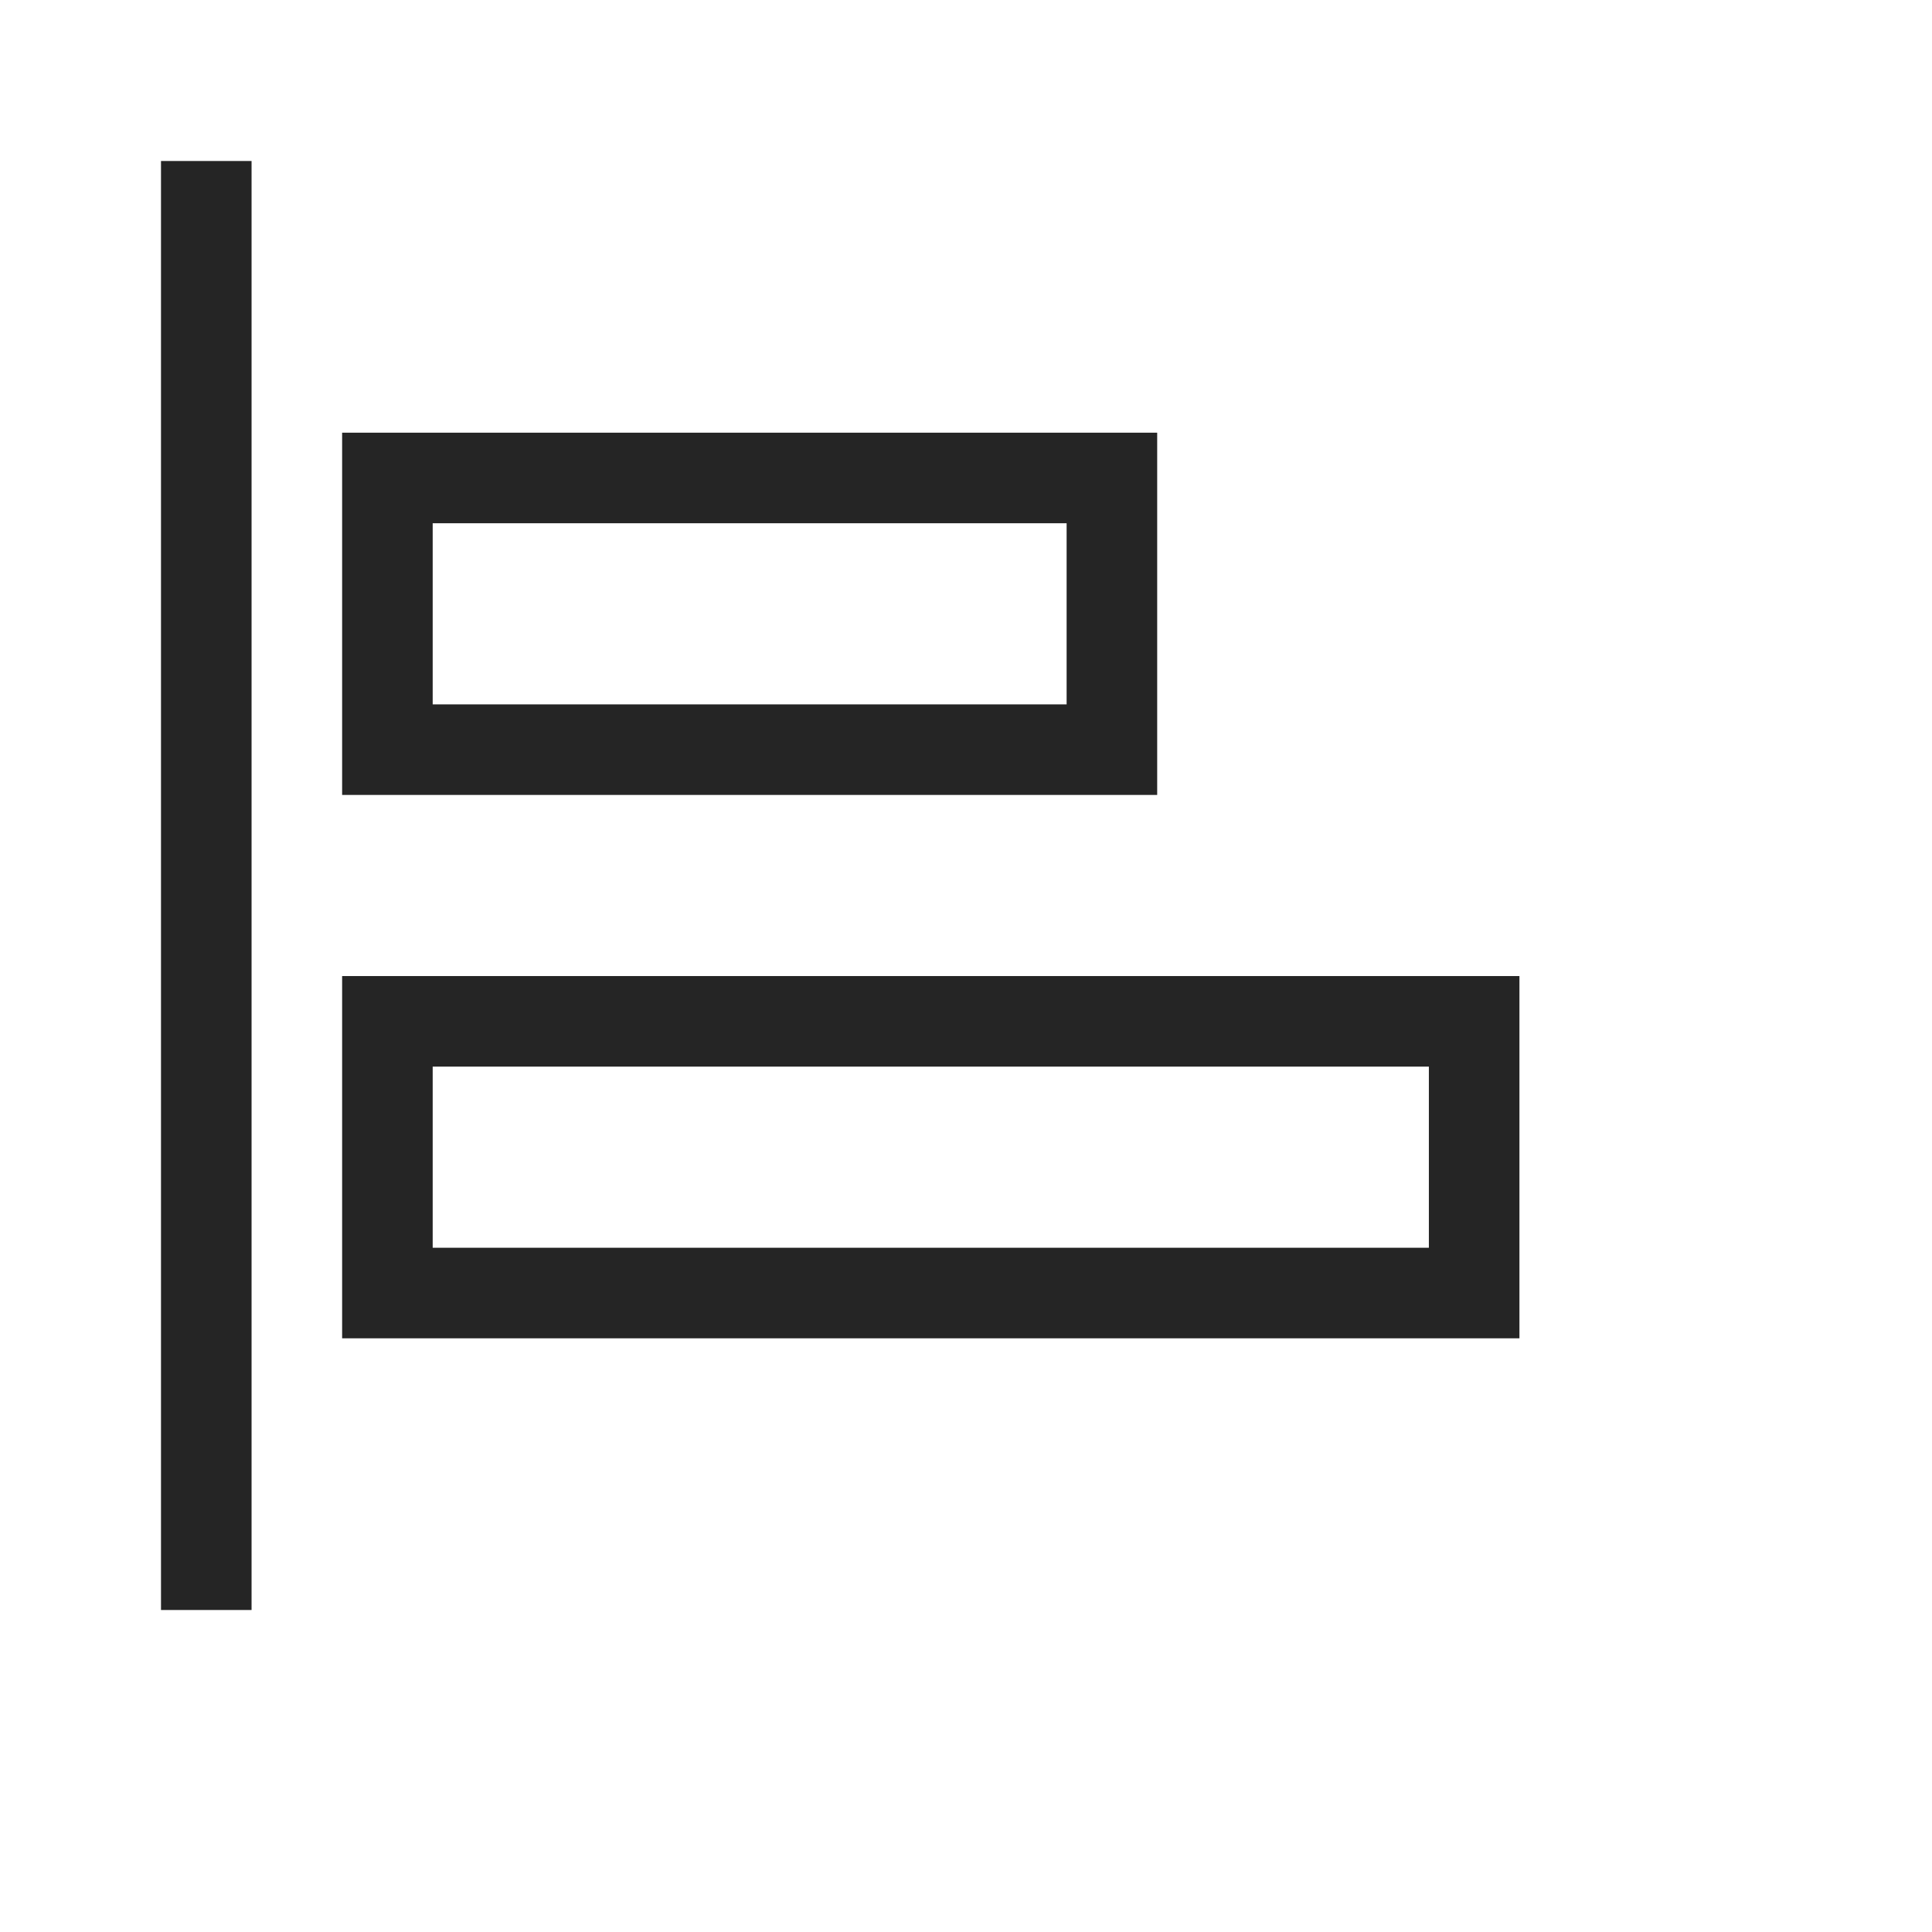
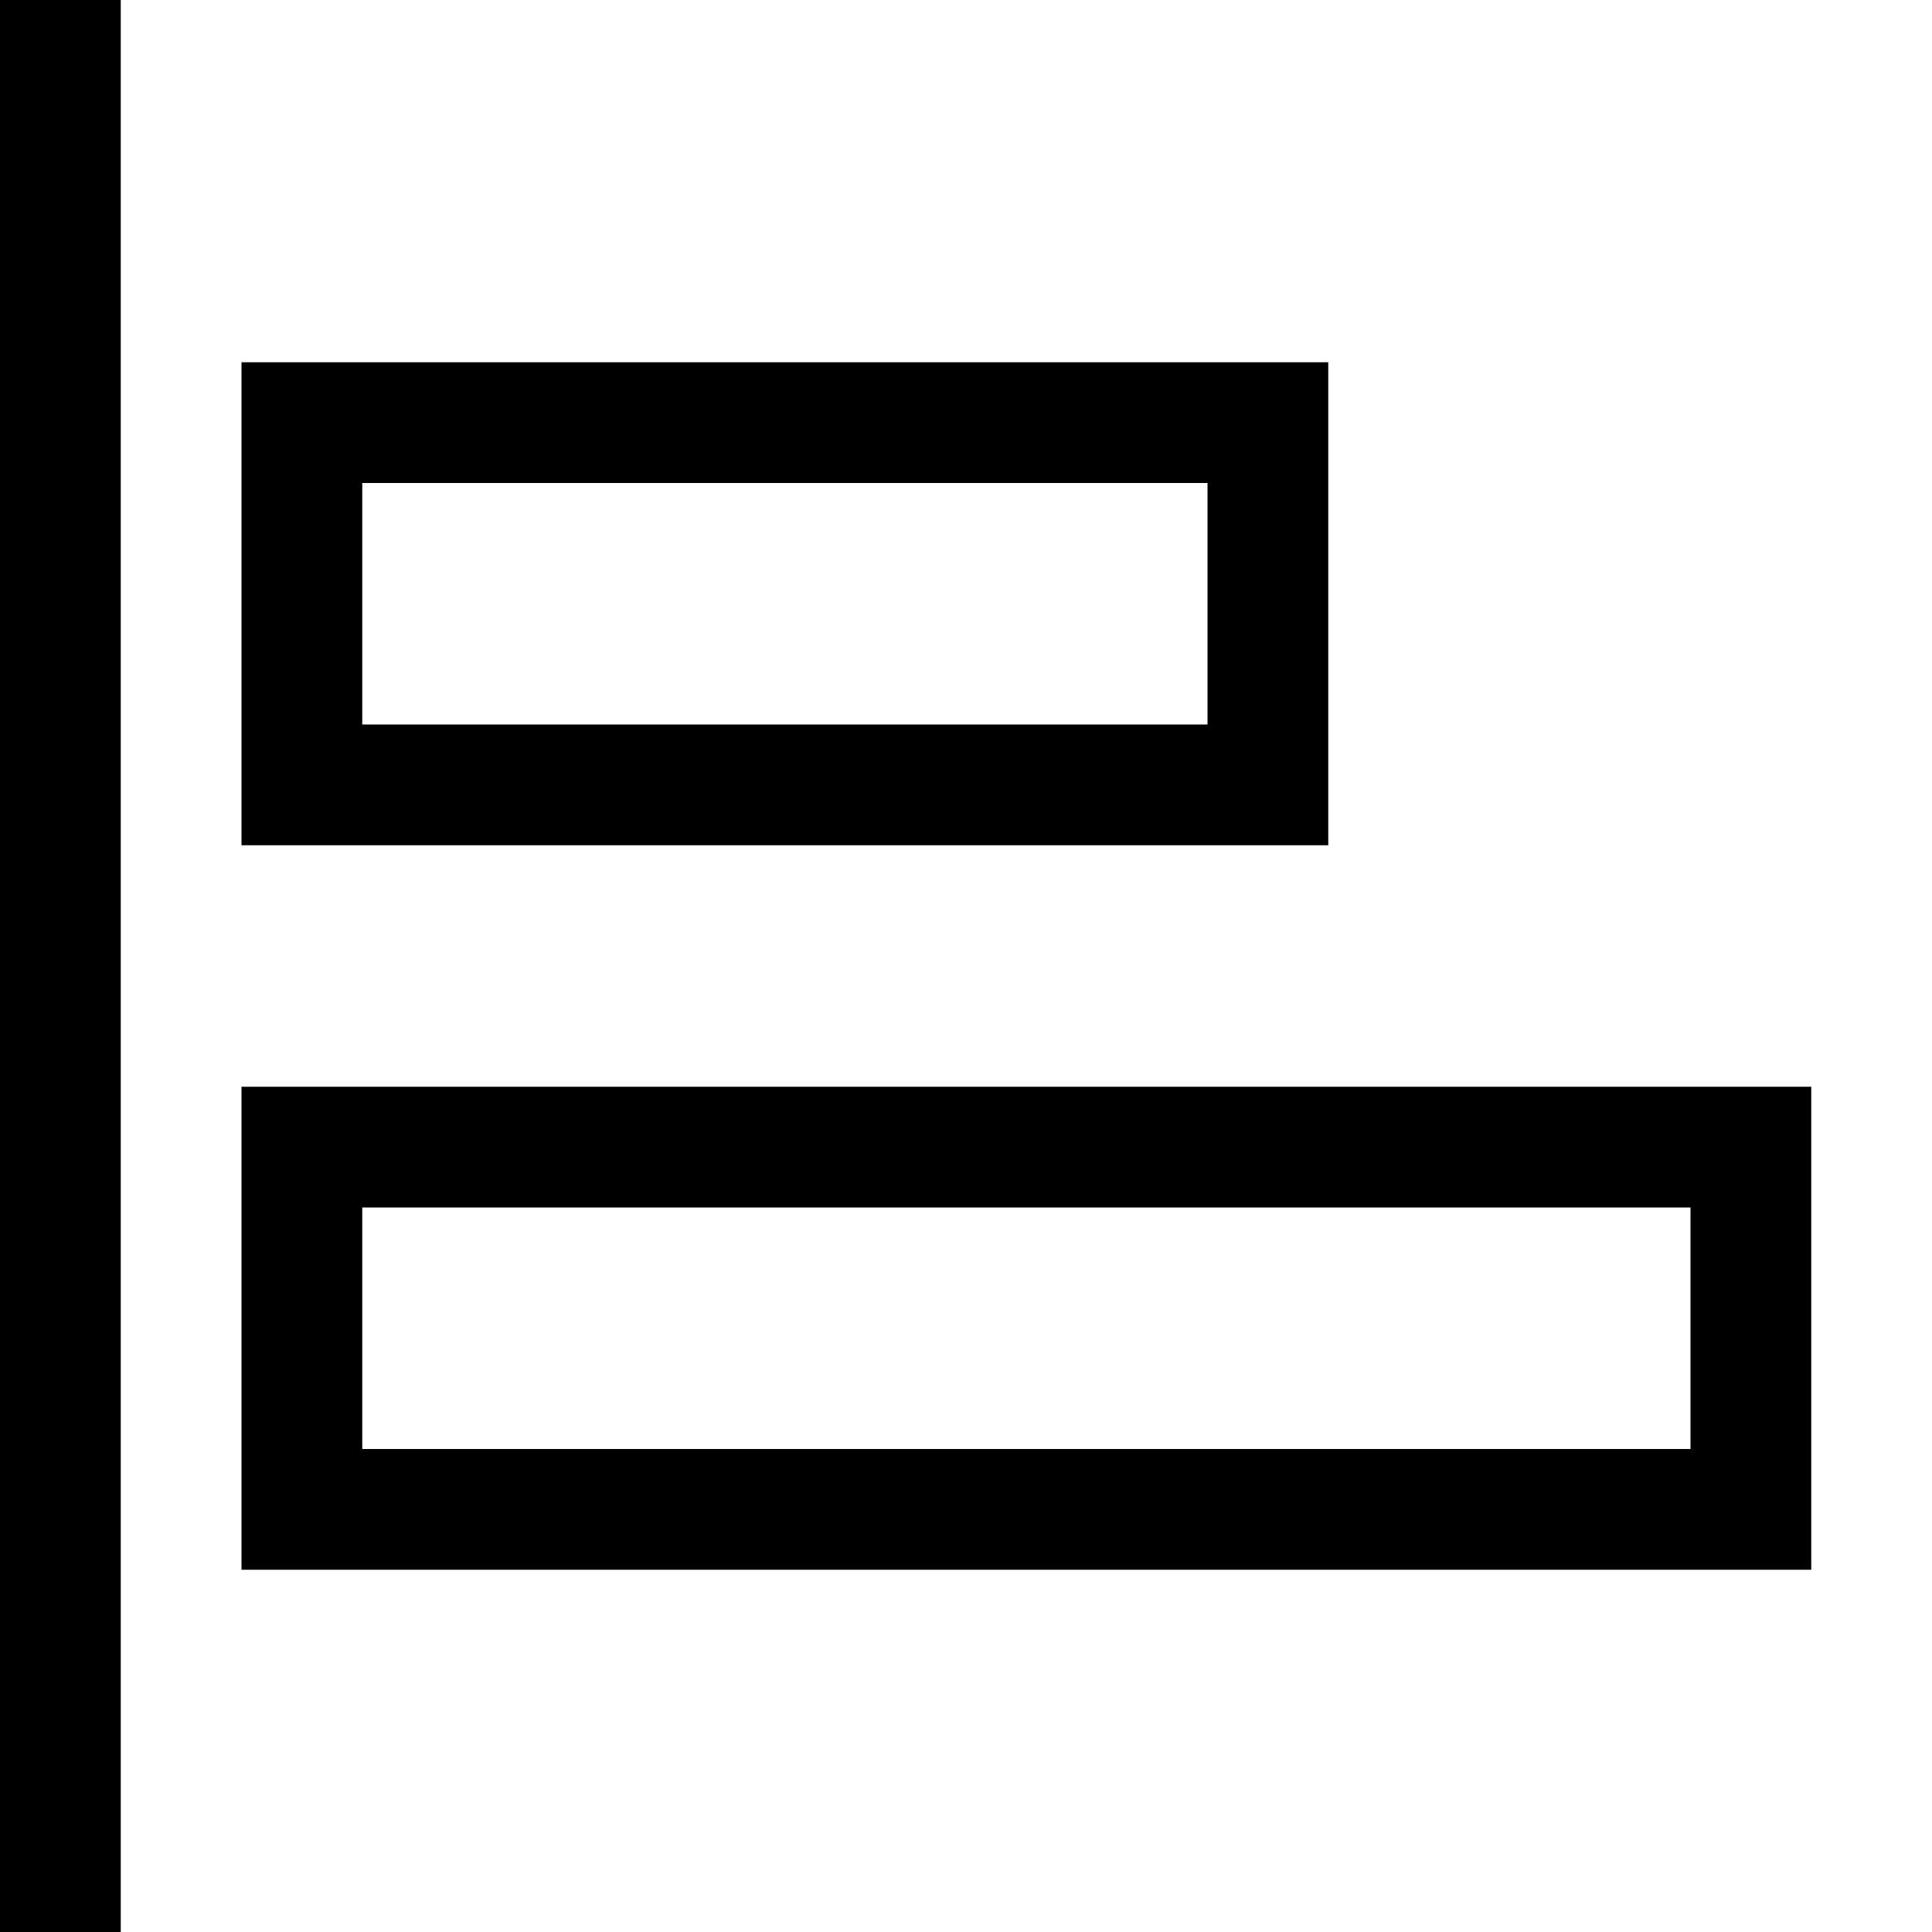
- <svg xmlns="http://www.w3.org/2000/svg" width="32" height="32" viewBox="0 0 17 18" fill="none">
-   <path transform="translate(1, 1.5) scale(0.75)" d="M0 0H1.125V18H0V0ZM12.375 7.875H2.25V3.375H12.375V7.875ZM11.25 4.5H3.375V6.75H11.25V4.5ZM16.875 10.125V14.625H2.25V10.125H16.875ZM15.75 11.25H3.375V13.5H15.75V11.25Z" fill="#252525" />
+ <svg xmlns="http://www.w3.org/2000/svg" viewBox="0 0 2048 2048">
+   <path d="M0 0h128v2048H0V0zm1408 896H256V384h1152v512zm-128-384H384v256h896V512zm640 640v512H256v-512h1664zm-128 128H384v256h1408v-256z" />
</svg>
